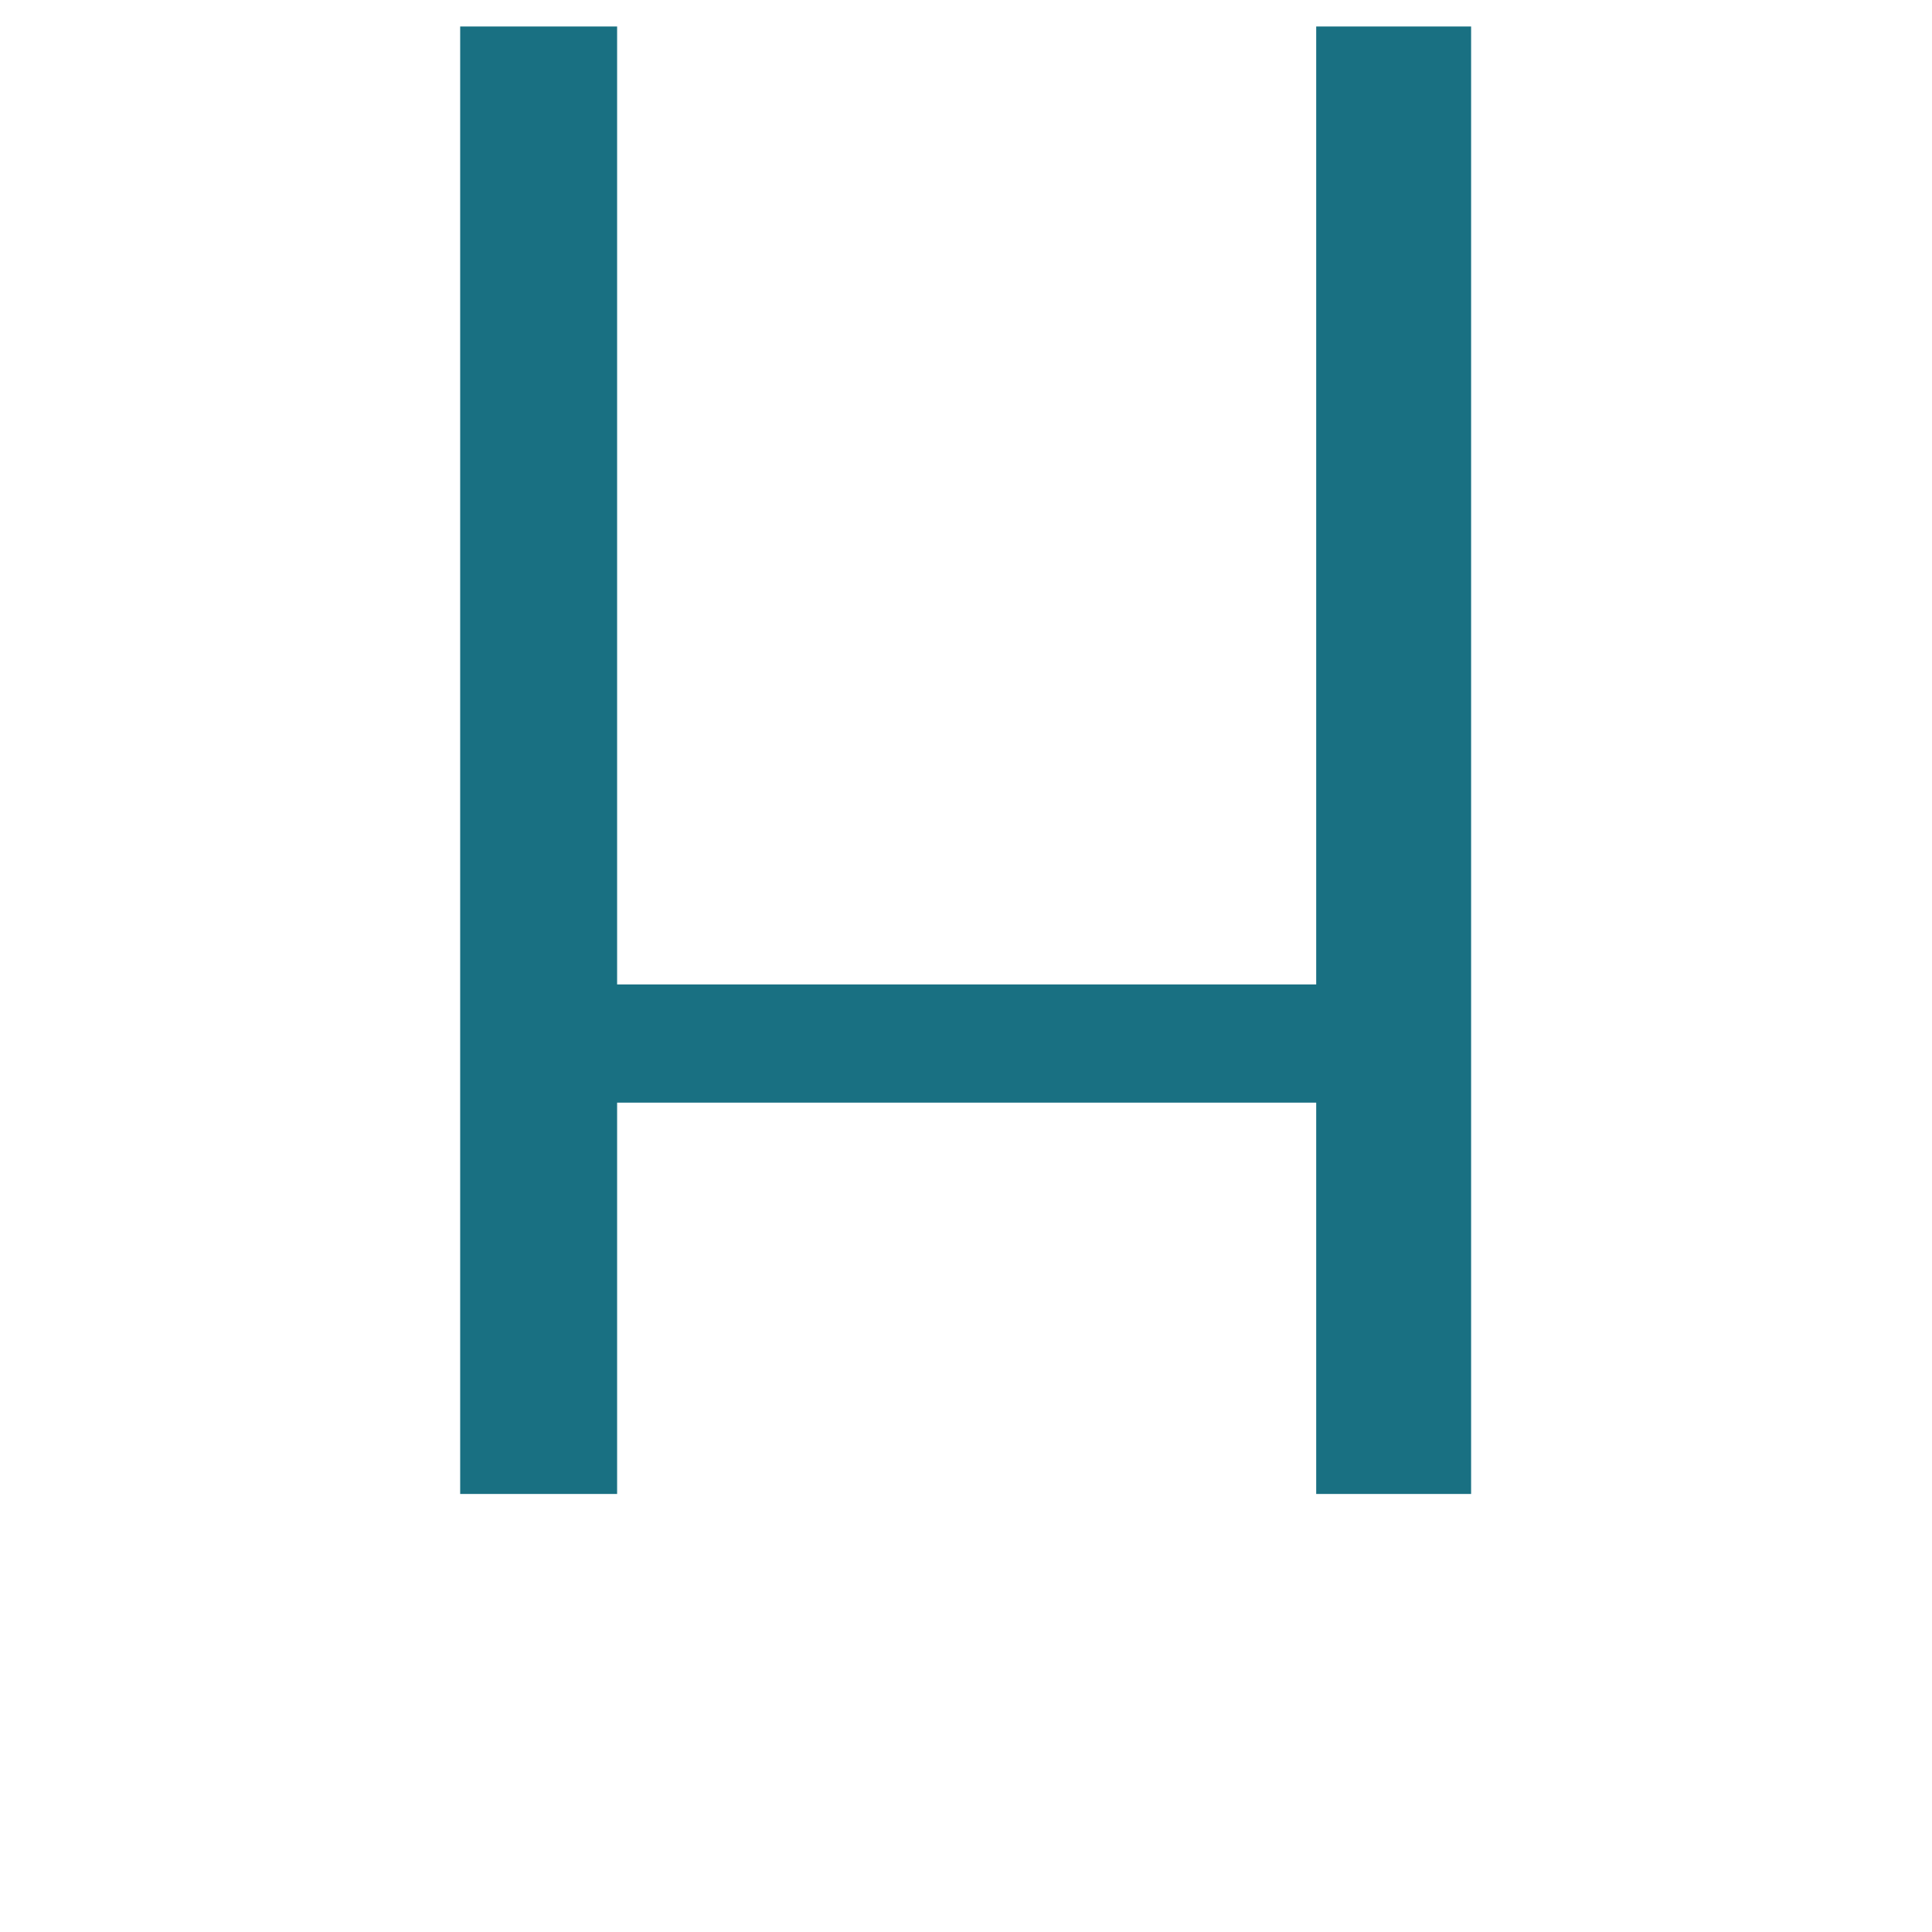
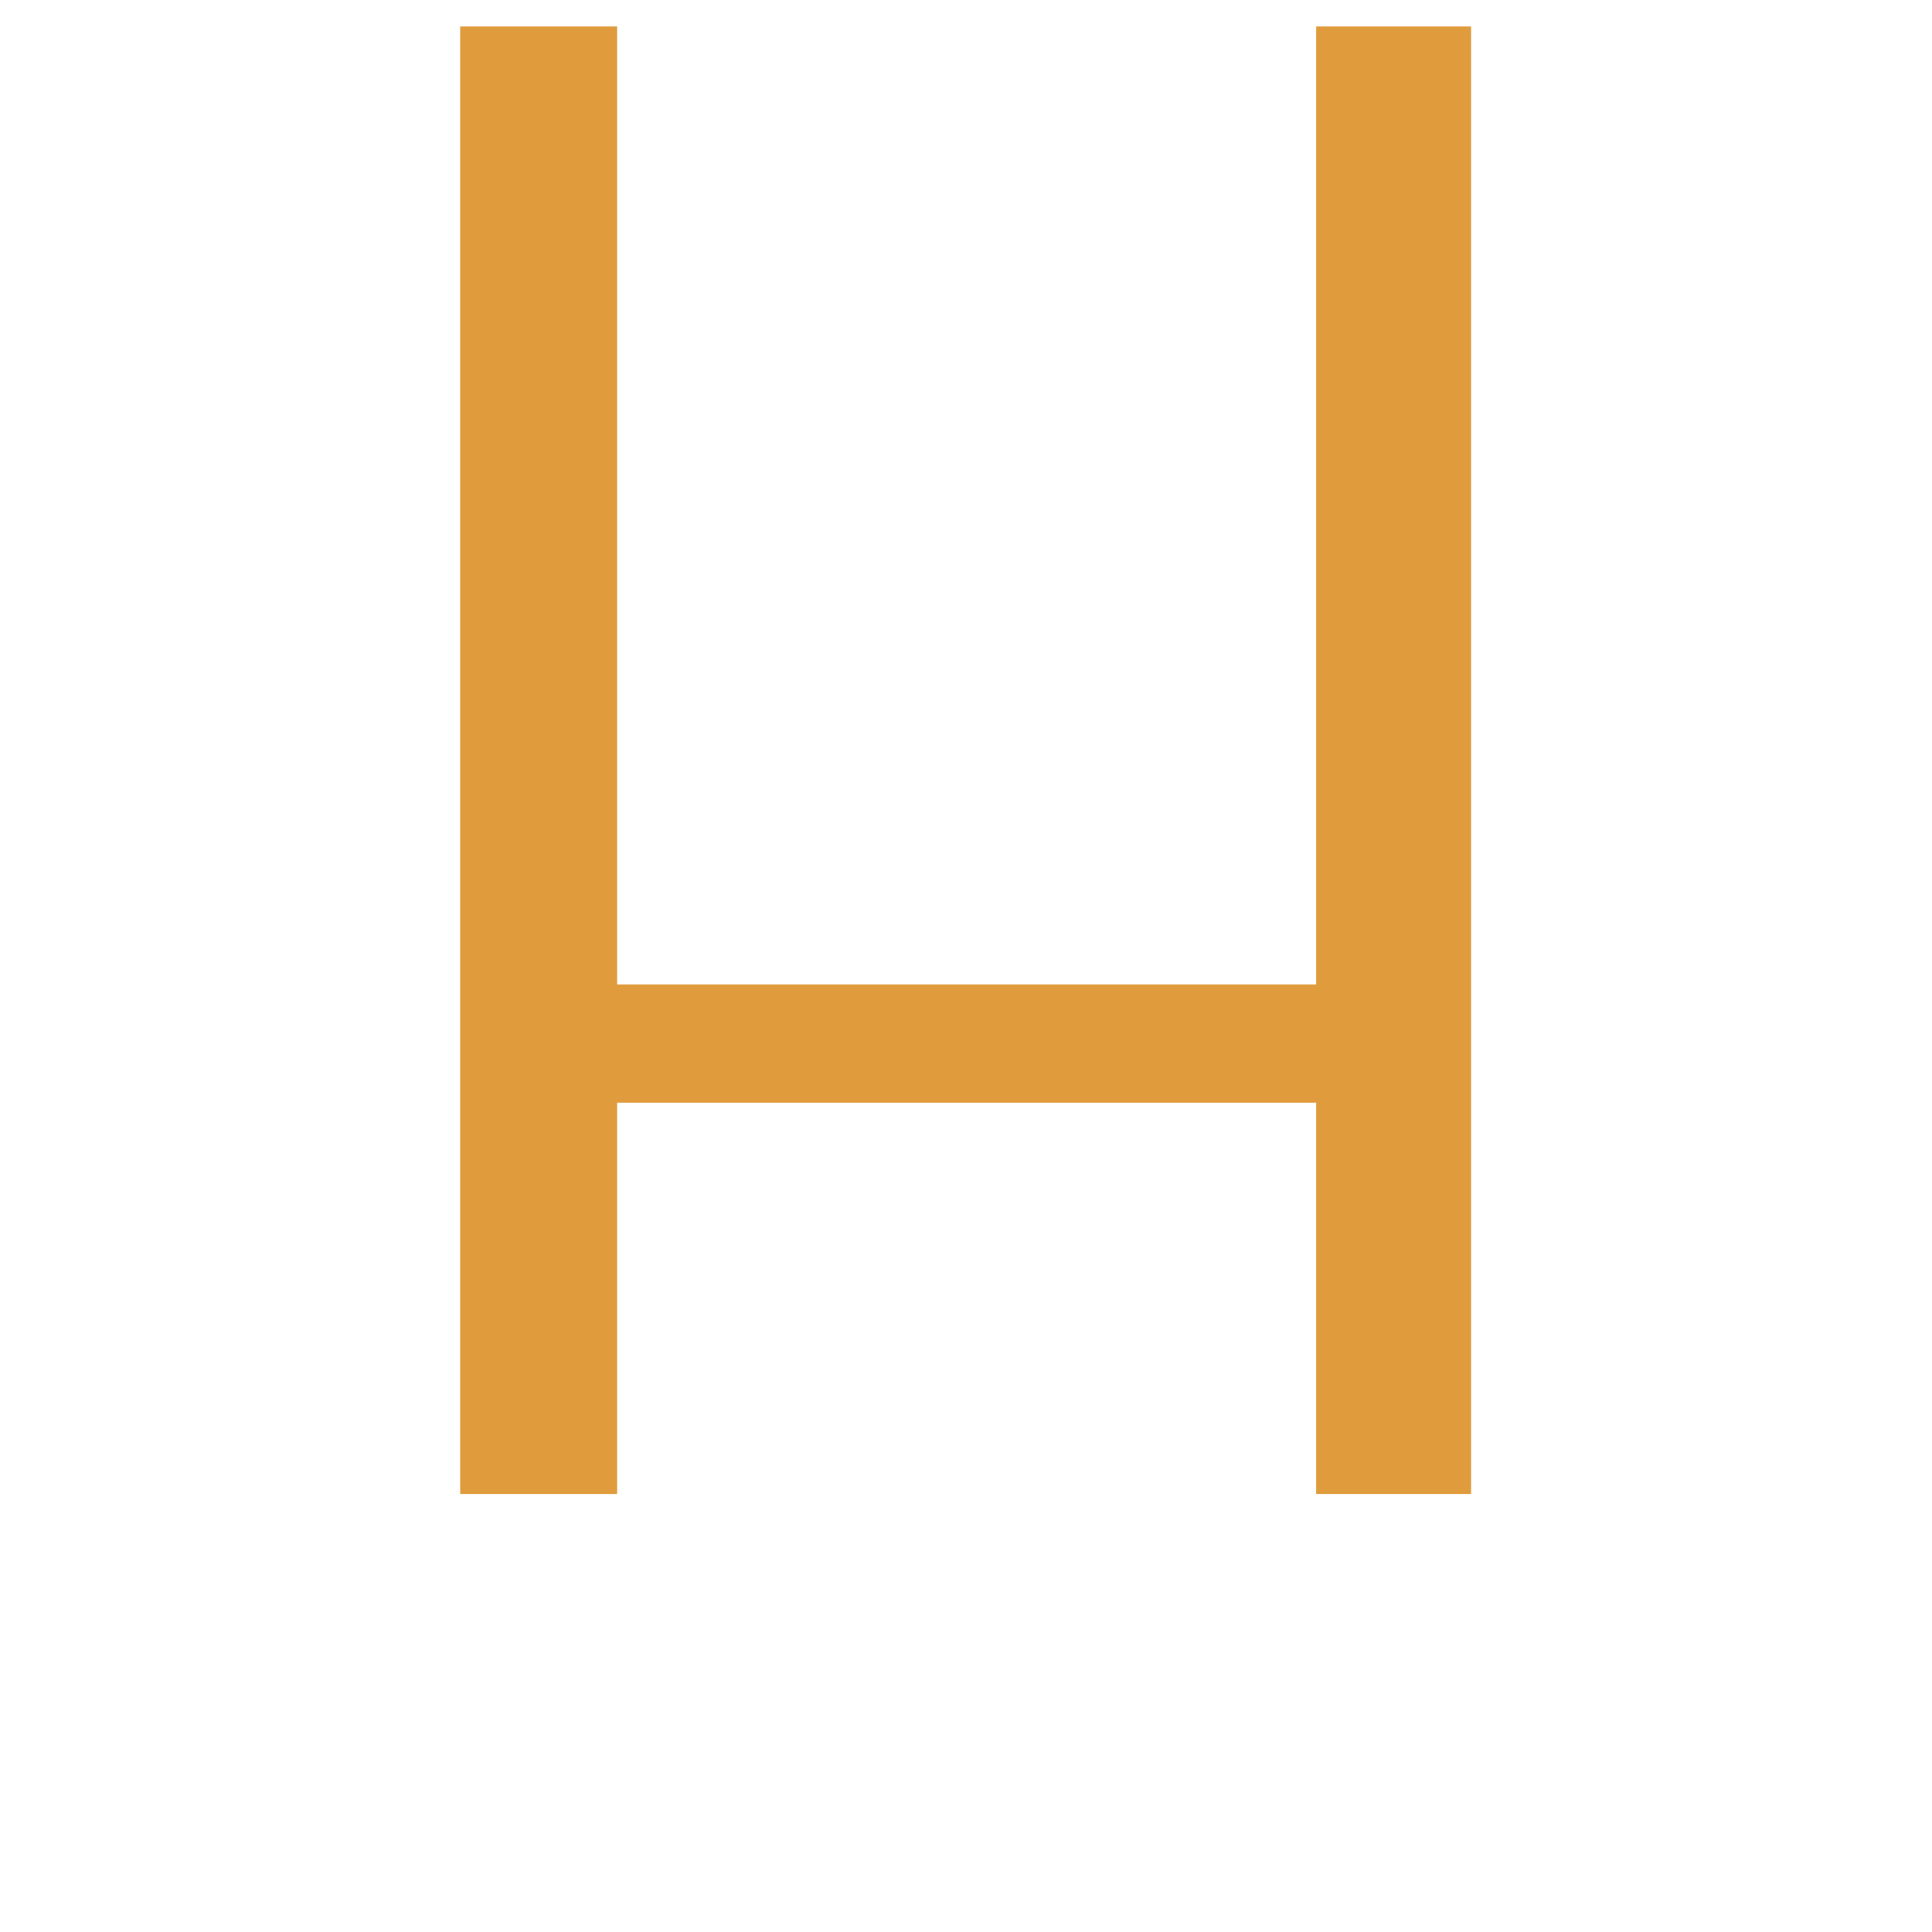
<svg xmlns="http://www.w3.org/2000/svg" viewBox="172.7 0 91 91">
-   <path d="M234.695 51.936H201.767V70.368H194.375V1.248H201.767V46.368H234.695V1.248H241.991V70.368H234.695V51.936Z" fill="#197082" />
+   <path d="M234.695 51.936H201.767V70.368H194.375V1.248H201.767V46.368H234.695V1.248H241.991V70.368H234.695V51.936Z" fill="#E09B3D" />
</svg>
